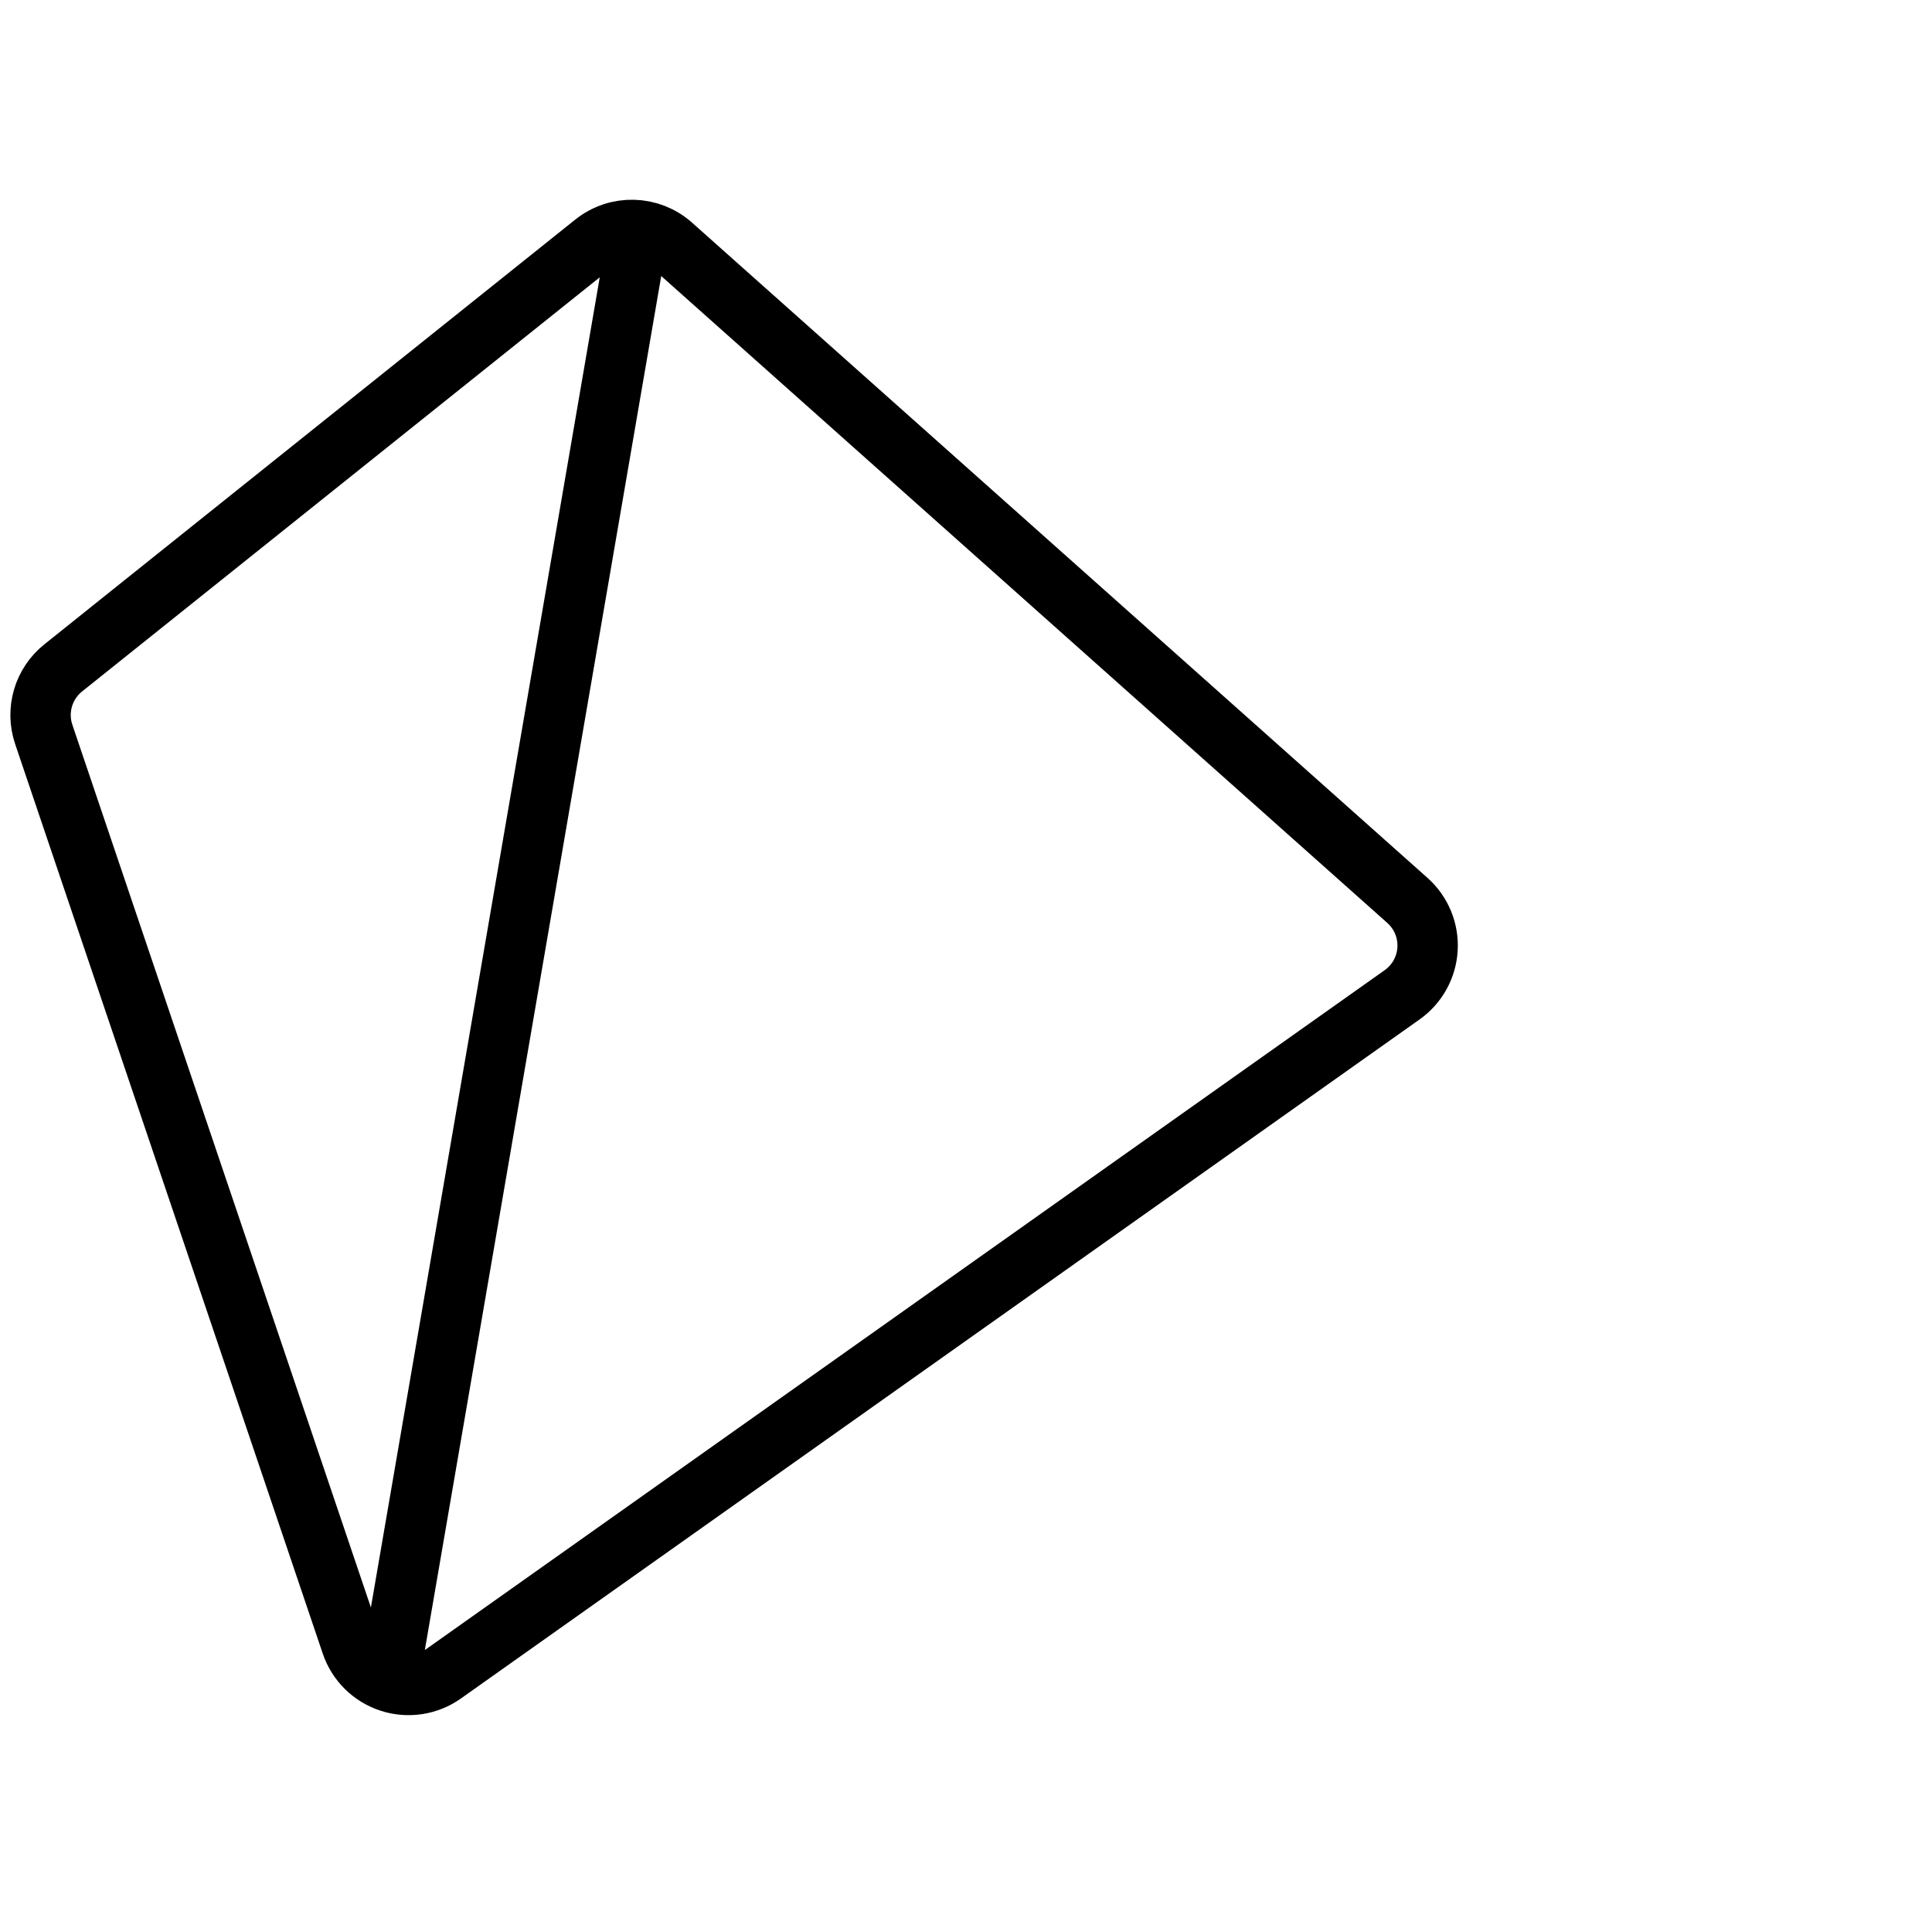
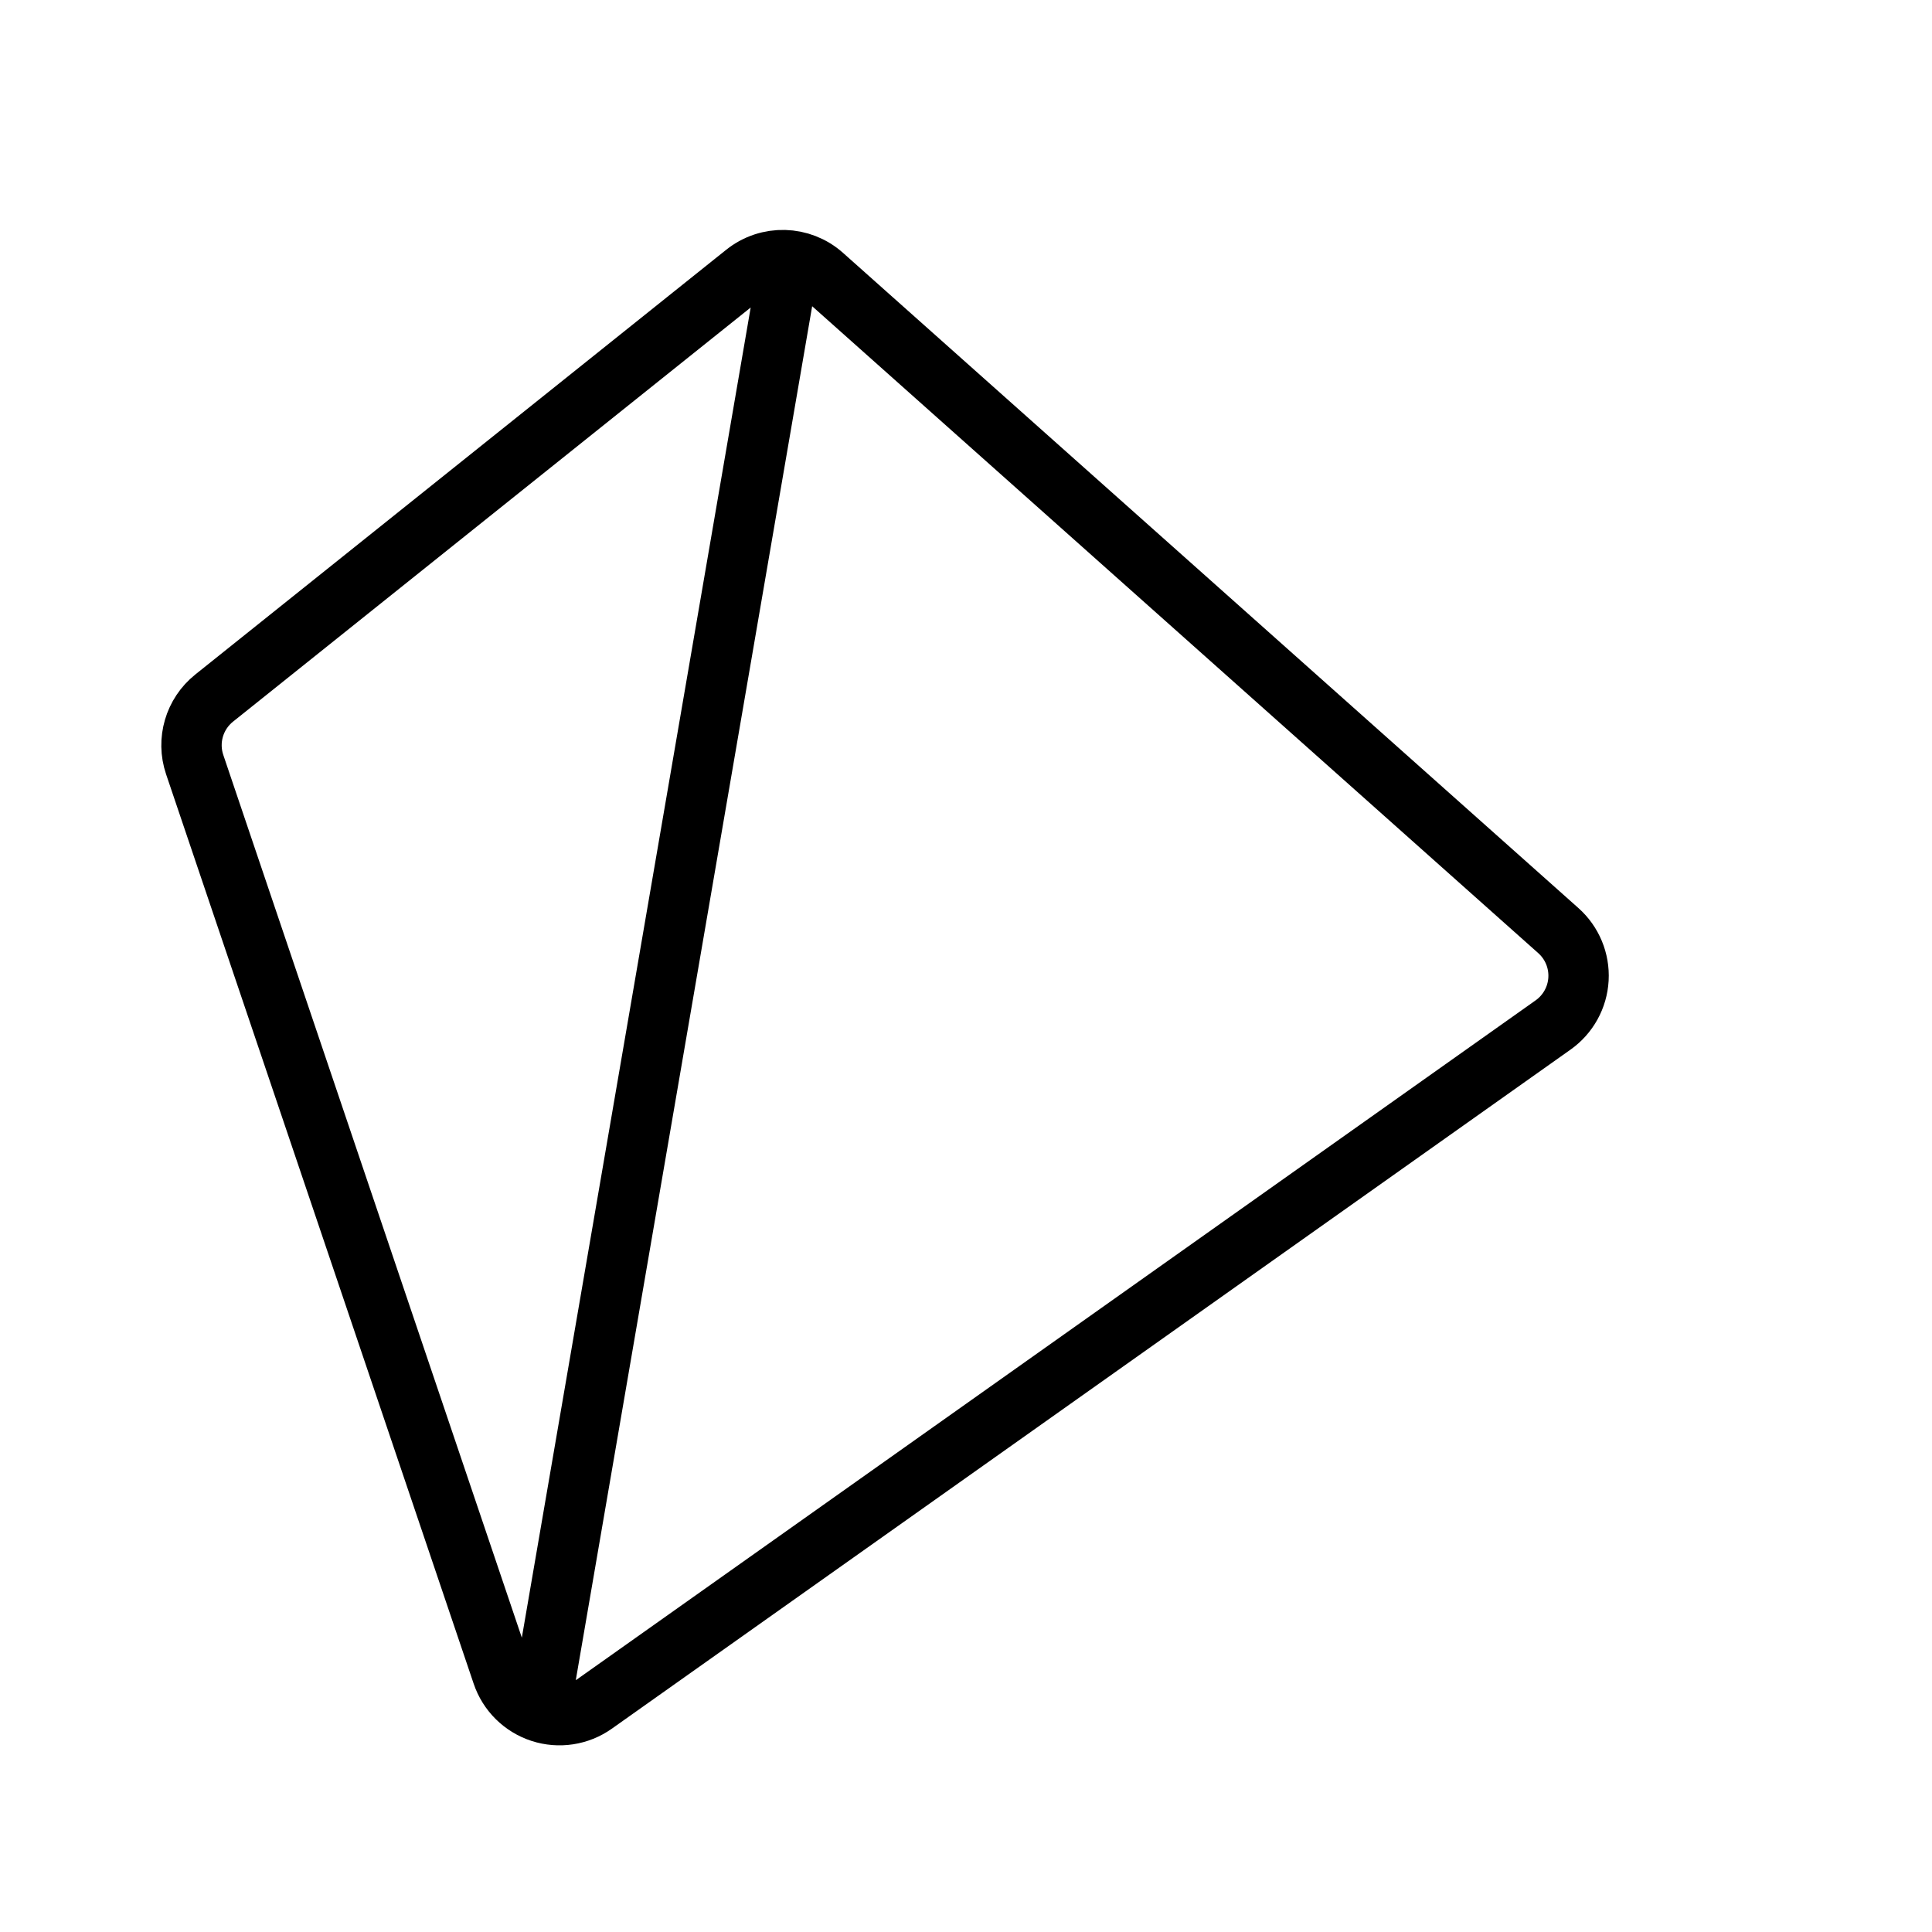
<svg xmlns="http://www.w3.org/2000/svg" viewBox="0 0 64 64" fill="none" stroke="currentColor">
-   <path stroke-linecap="round" stroke-linejoin="round" stroke-width="2" d="M13 55l8-46.5m25.623 21.328L22.261 8.123a2 2 0 00-2.58-.068L2.094 22.125a2 2 0 00-.645 2.202l10.19 30.13a2 2 0 003.052.991l31.758-22.495a2 2 0 00.174-3.125z" />
+   <path stroke-linecap="round" stroke-linejoin="round" stroke-width="2" d="M18 56l8-46.5m25.623 21.328L27.261 9.123a2 2 0 00-2.58-.068L7.094 23.125a2 2 0 00-.645 2.202l10.19 30.13a2 2 0 003.052.991l31.758-22.495a2 2 0 00.174-3.125z" />
</svg>
